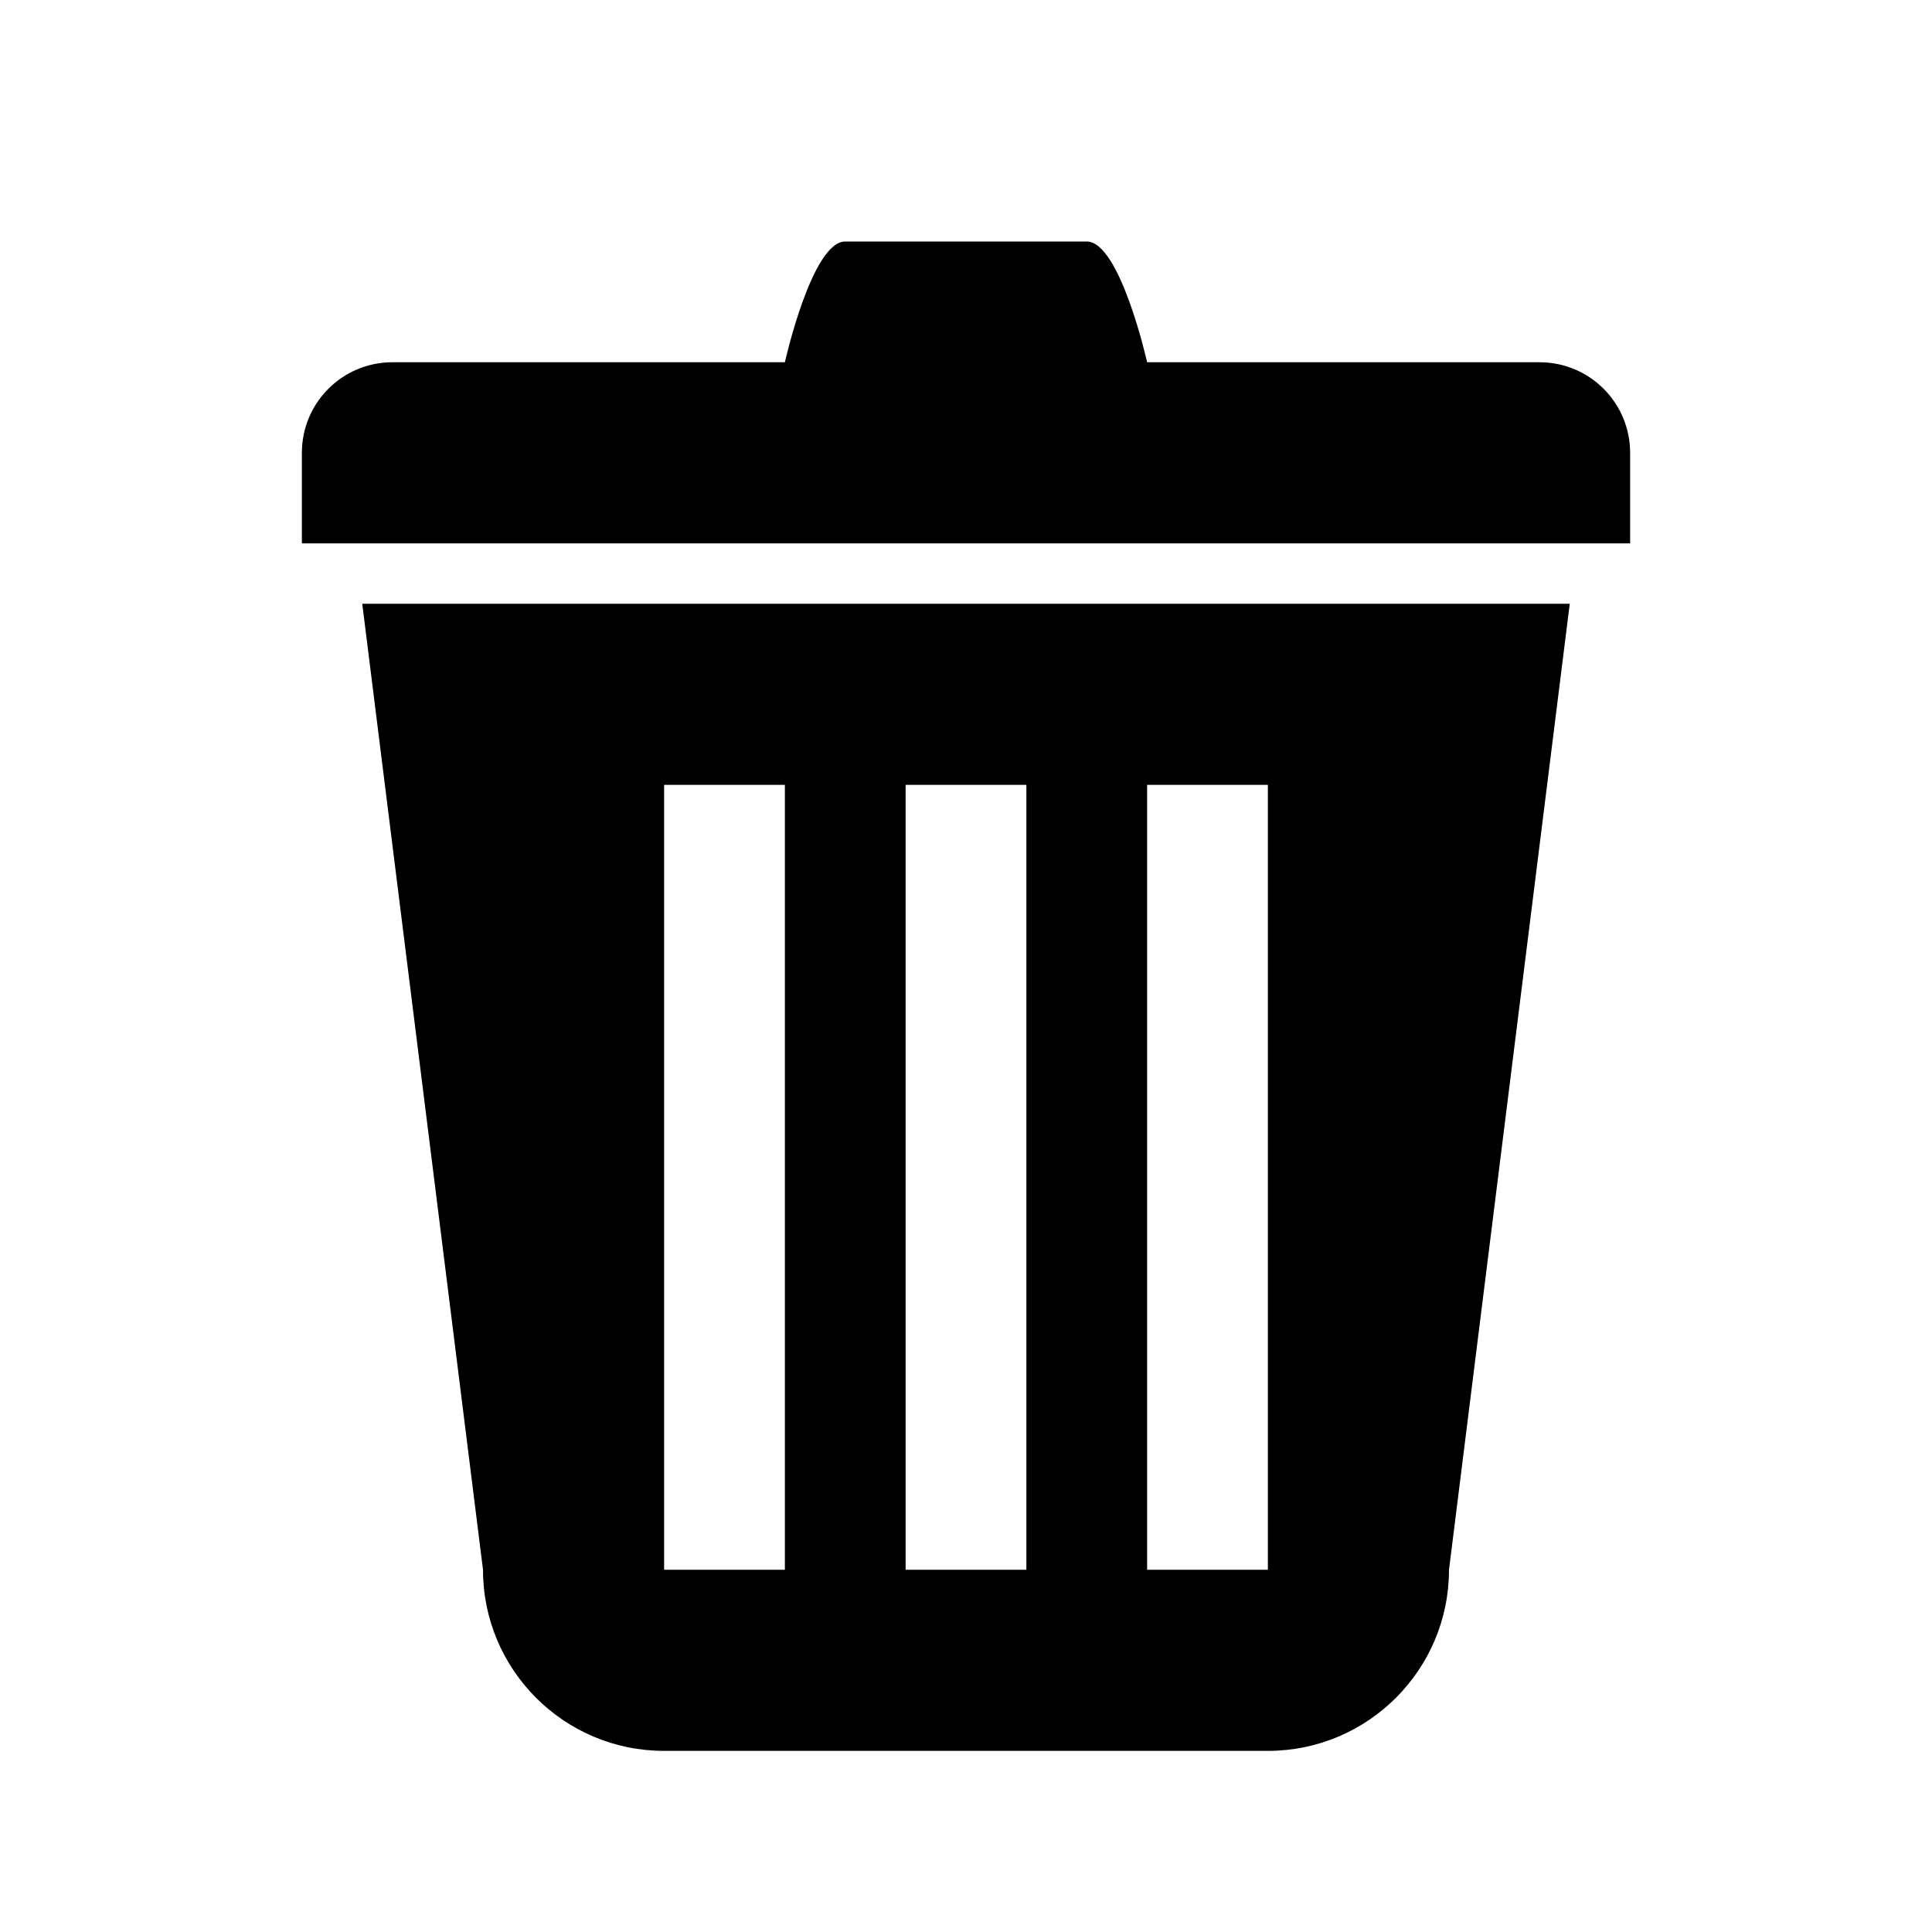
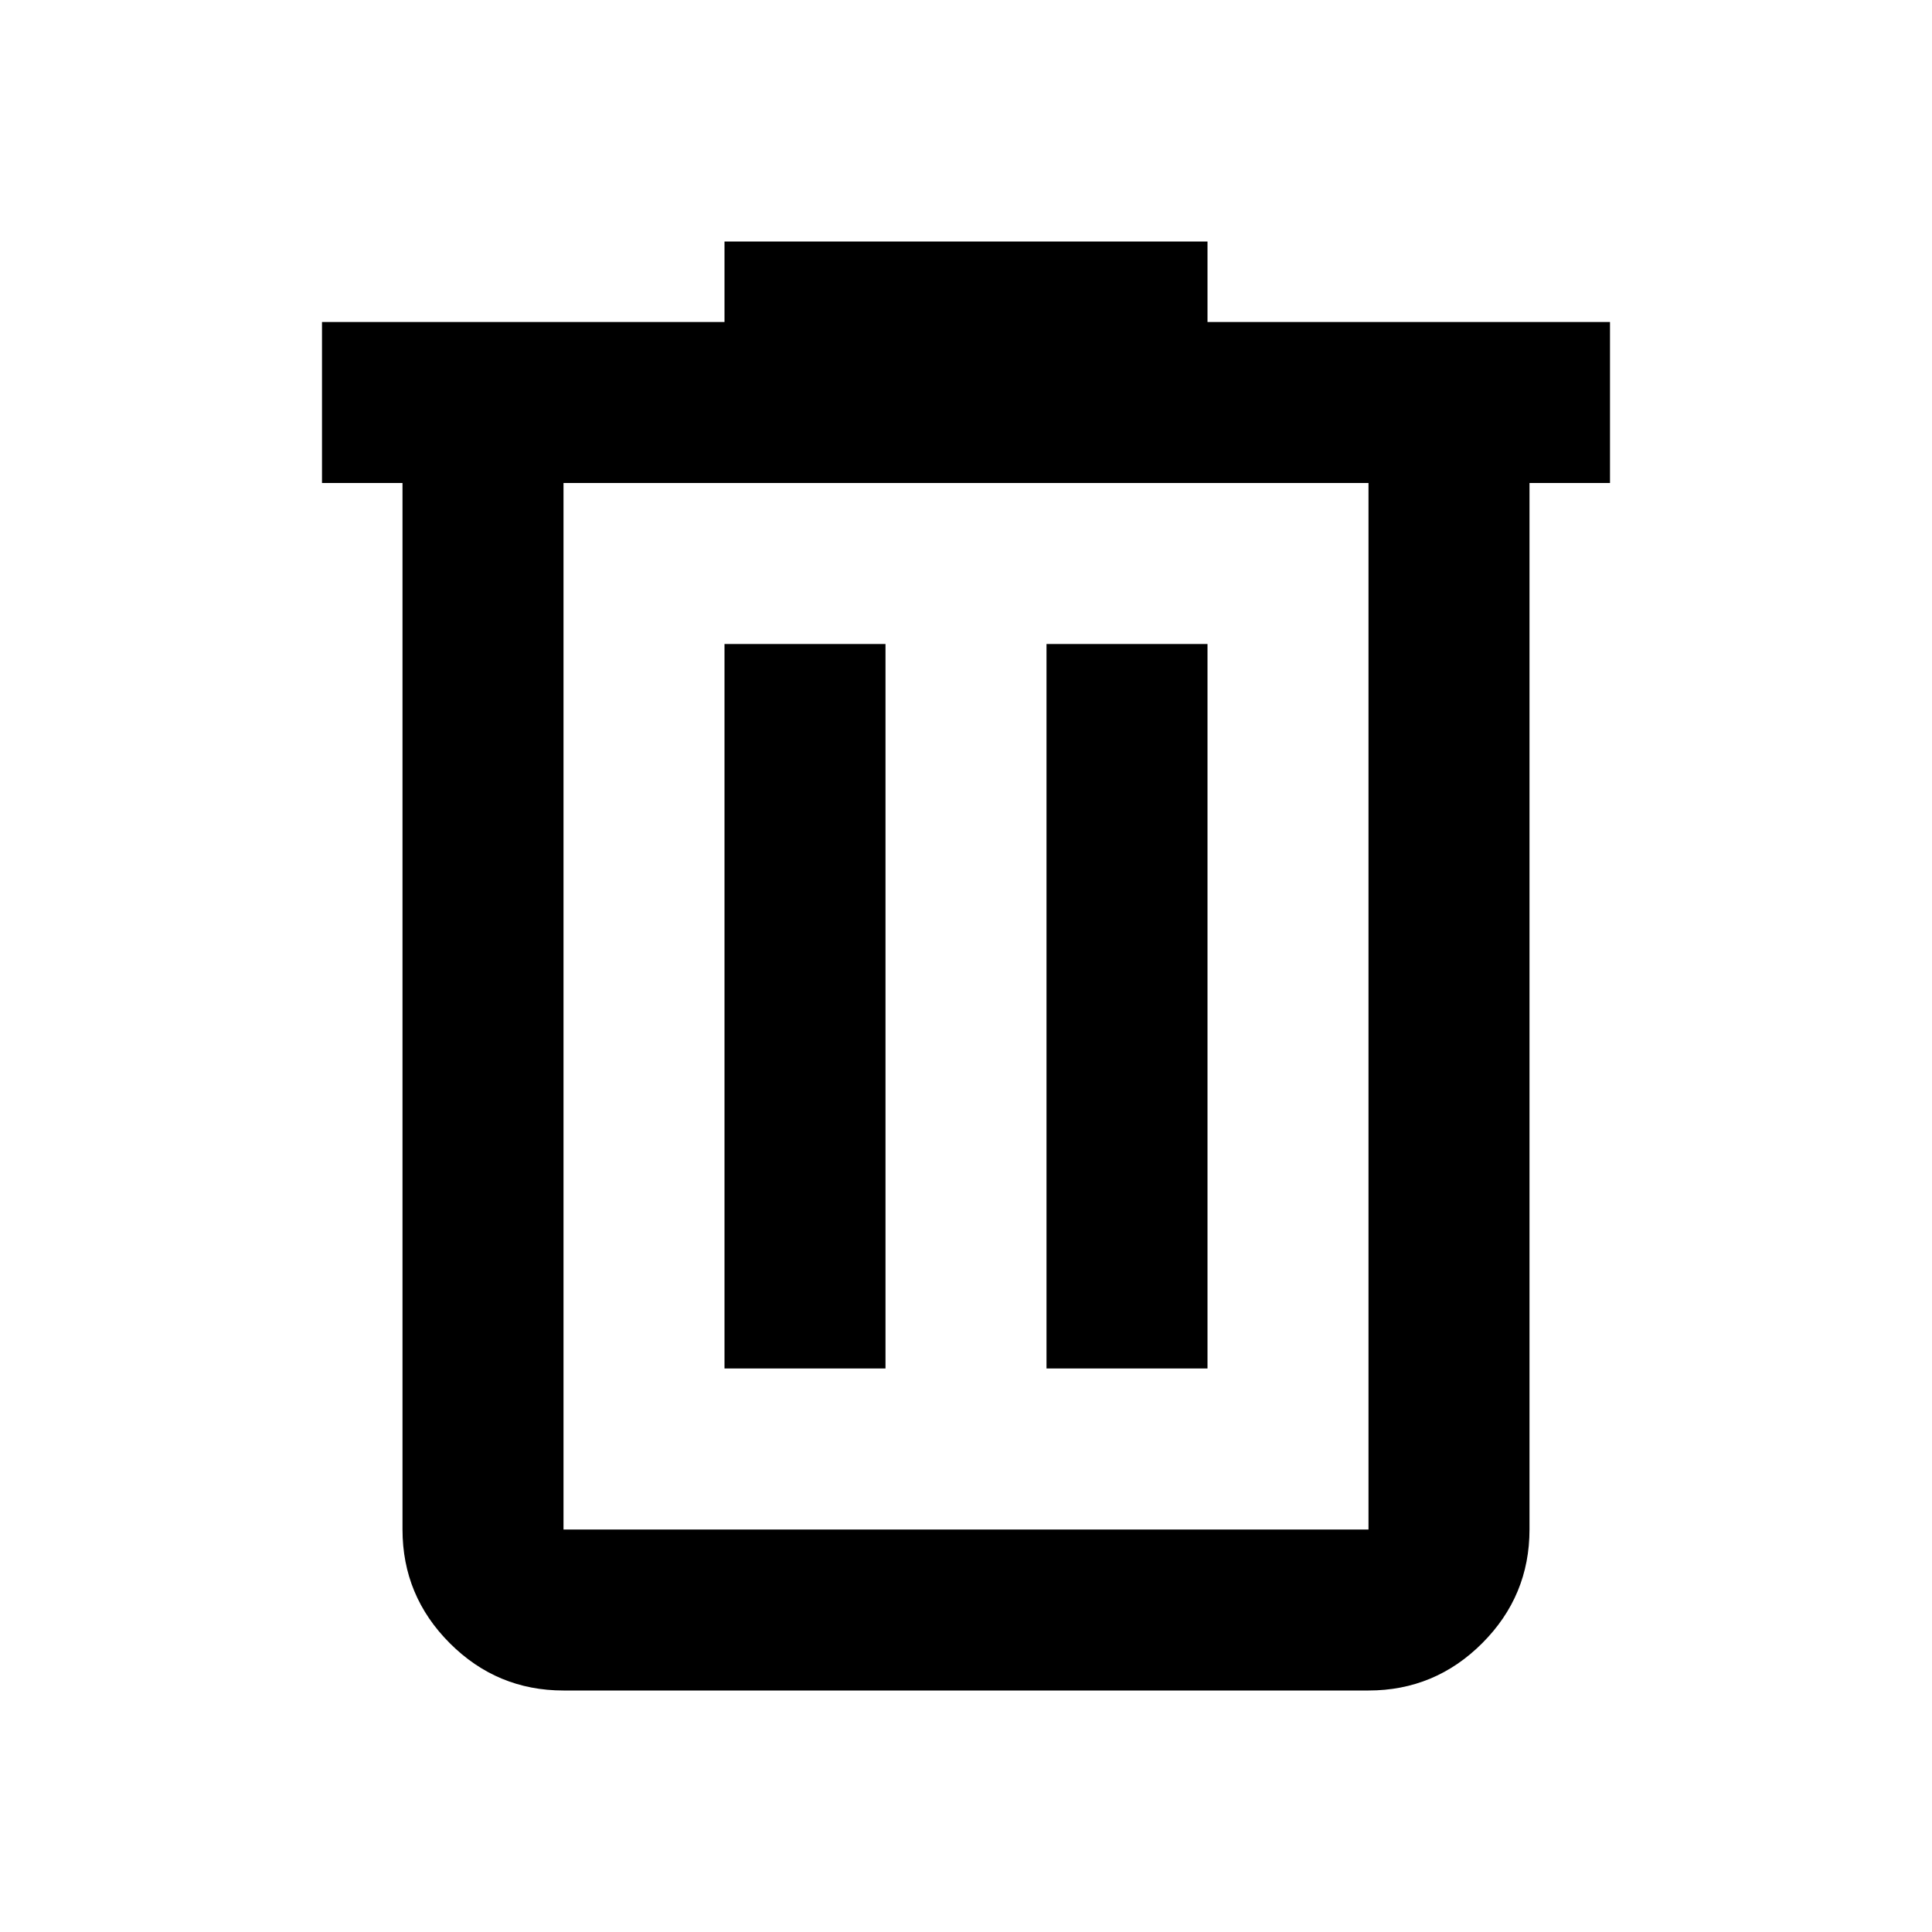
- <svg xmlns="http://www.w3.org/2000/svg" width="96" height="96" viewBox="0 0 96 96">
-   <path d="m24,78c0,4.968 4.029,9 9,9h30c4.968,0 9-4.032 9-9l6-48h-60l6,48zm33-39h6v39h-6v-39zm-12,0h6v39h-6v-39zm-12,0h6v39h-6v-39zm43.5-21h-19.5c0,0-1.344-6-3-6h-12c-1.659,0-3,6-3,6h-19.5c-2.487,0-4.5,2.013-4.5,4.5s0,4.5 0,4.5h66c0,0 0-2.013 0-4.5s-2.016-4.5-4.5-4.5z" />
+ <svg xmlns="http://www.w3.org/2000/svg" height="24" viewBox="0 -960 960 960" width="24">
+   <path d="M280-120q-33 0-56.5-23.5T200-200v-520h-40v-80h200v-40h240v40h200v80h-40v520q0 33-23.5 56.5T680-120H280Zm400-600H280v520h400v-520ZM360-280h80v-360h-80v360Zm160 0h80v-360h-80v360ZM280-720v520-520Z" />
</svg>
